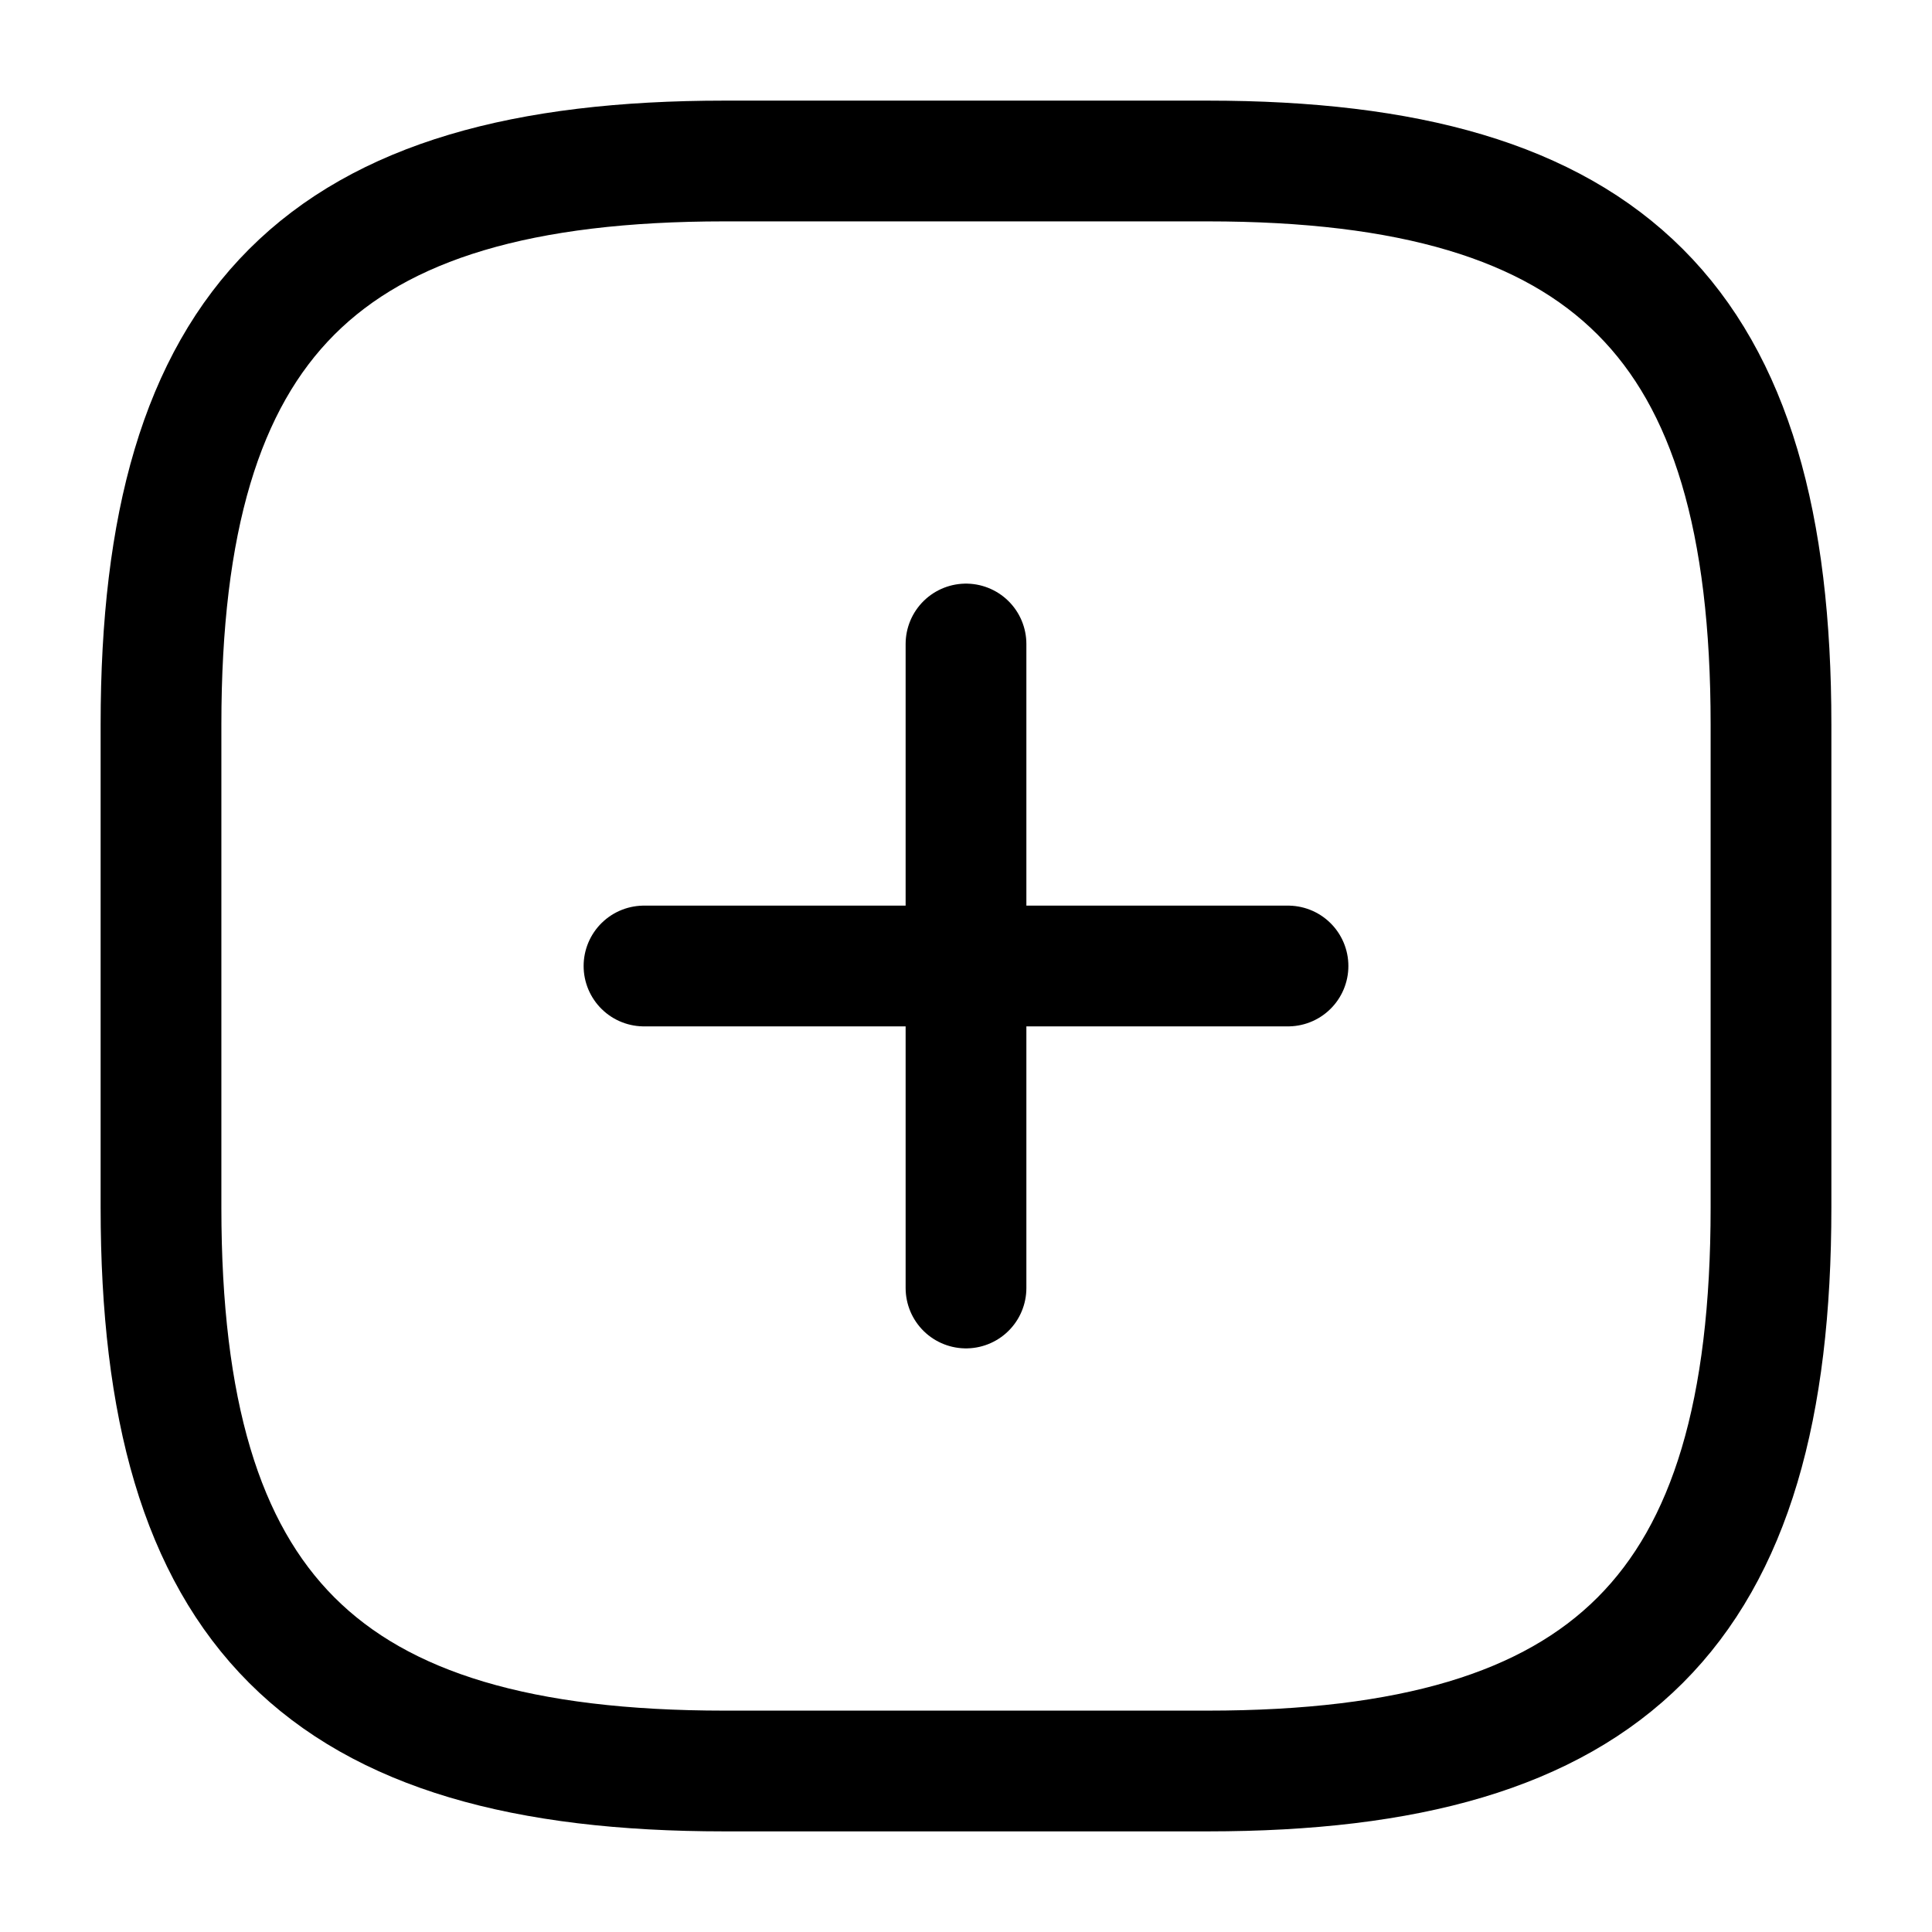
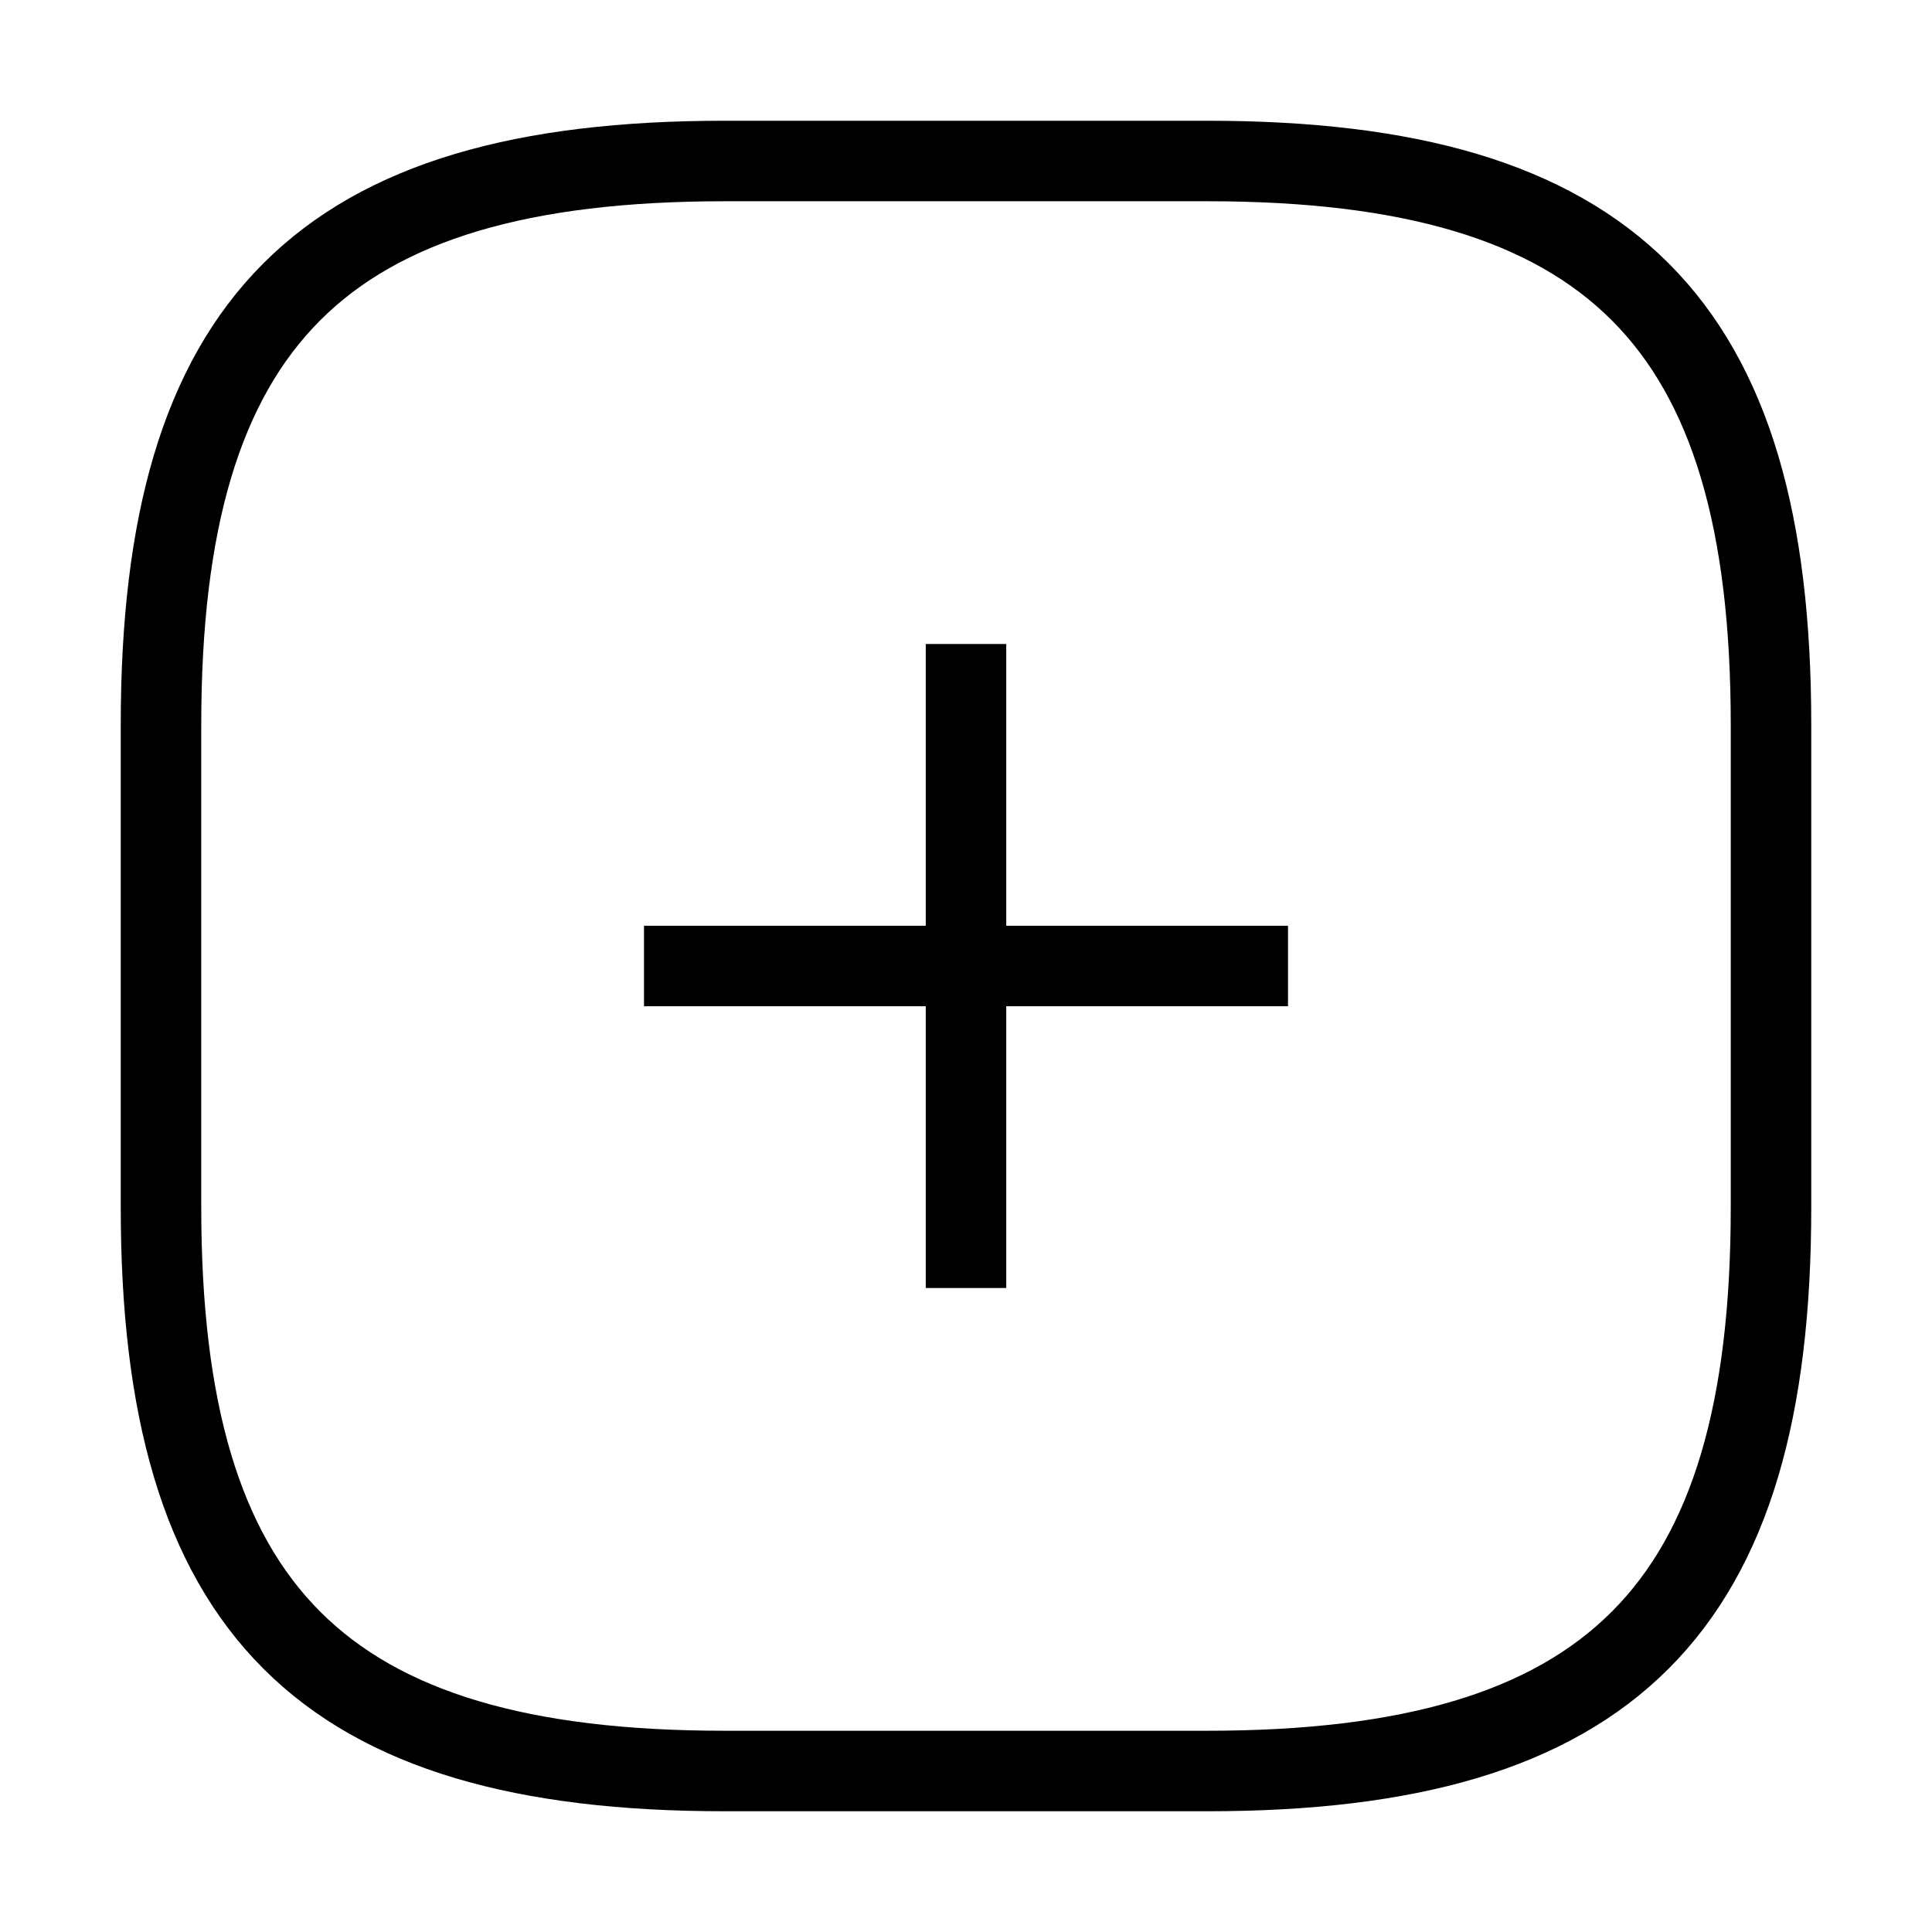
<svg xmlns="http://www.w3.org/2000/svg" width="18" height="18" viewBox="0 0 24 24" fill="none">
-   <path d="M8 12H16" stroke="#000000" stroke-width="1.5" stroke-linecap="round" stroke-linejoin="round" />
-   <path d="M12 16V8" stroke="#000000" stroke-width="1.5" stroke-linecap="round" stroke-linejoin="round" />
-   <path d="M9 22H15C20 22 22 20 22 15V9C22 4 20 2 15 2H9C4 2 2 4 2 9V15C2 20 4 22 9 22Z" stroke="#000000" stroke-width="1.5" stroke-linecap="round" stroke-linejoin="round" />
+   <path d="M8 12H16" stroke="#000000" strokeWidth="1.5" strokeLinecap="round" strokeLinejoin="round" />
+   <path d="M12 16V8" stroke="#000000" strokeWidth="1.5" strokeLinecap="round" strokeLinejoin="round" />
+   <path d="M9 22H15C20 22 22 20 22 15V9C22 4 20 2 15 2H9C4 2 2 4 2 9V15C2 20 4 22 9 22Z" stroke="#000000" strokeWidth="1.5" strokeLinecap="round" strokeLinejoin="round" />
</svg>
